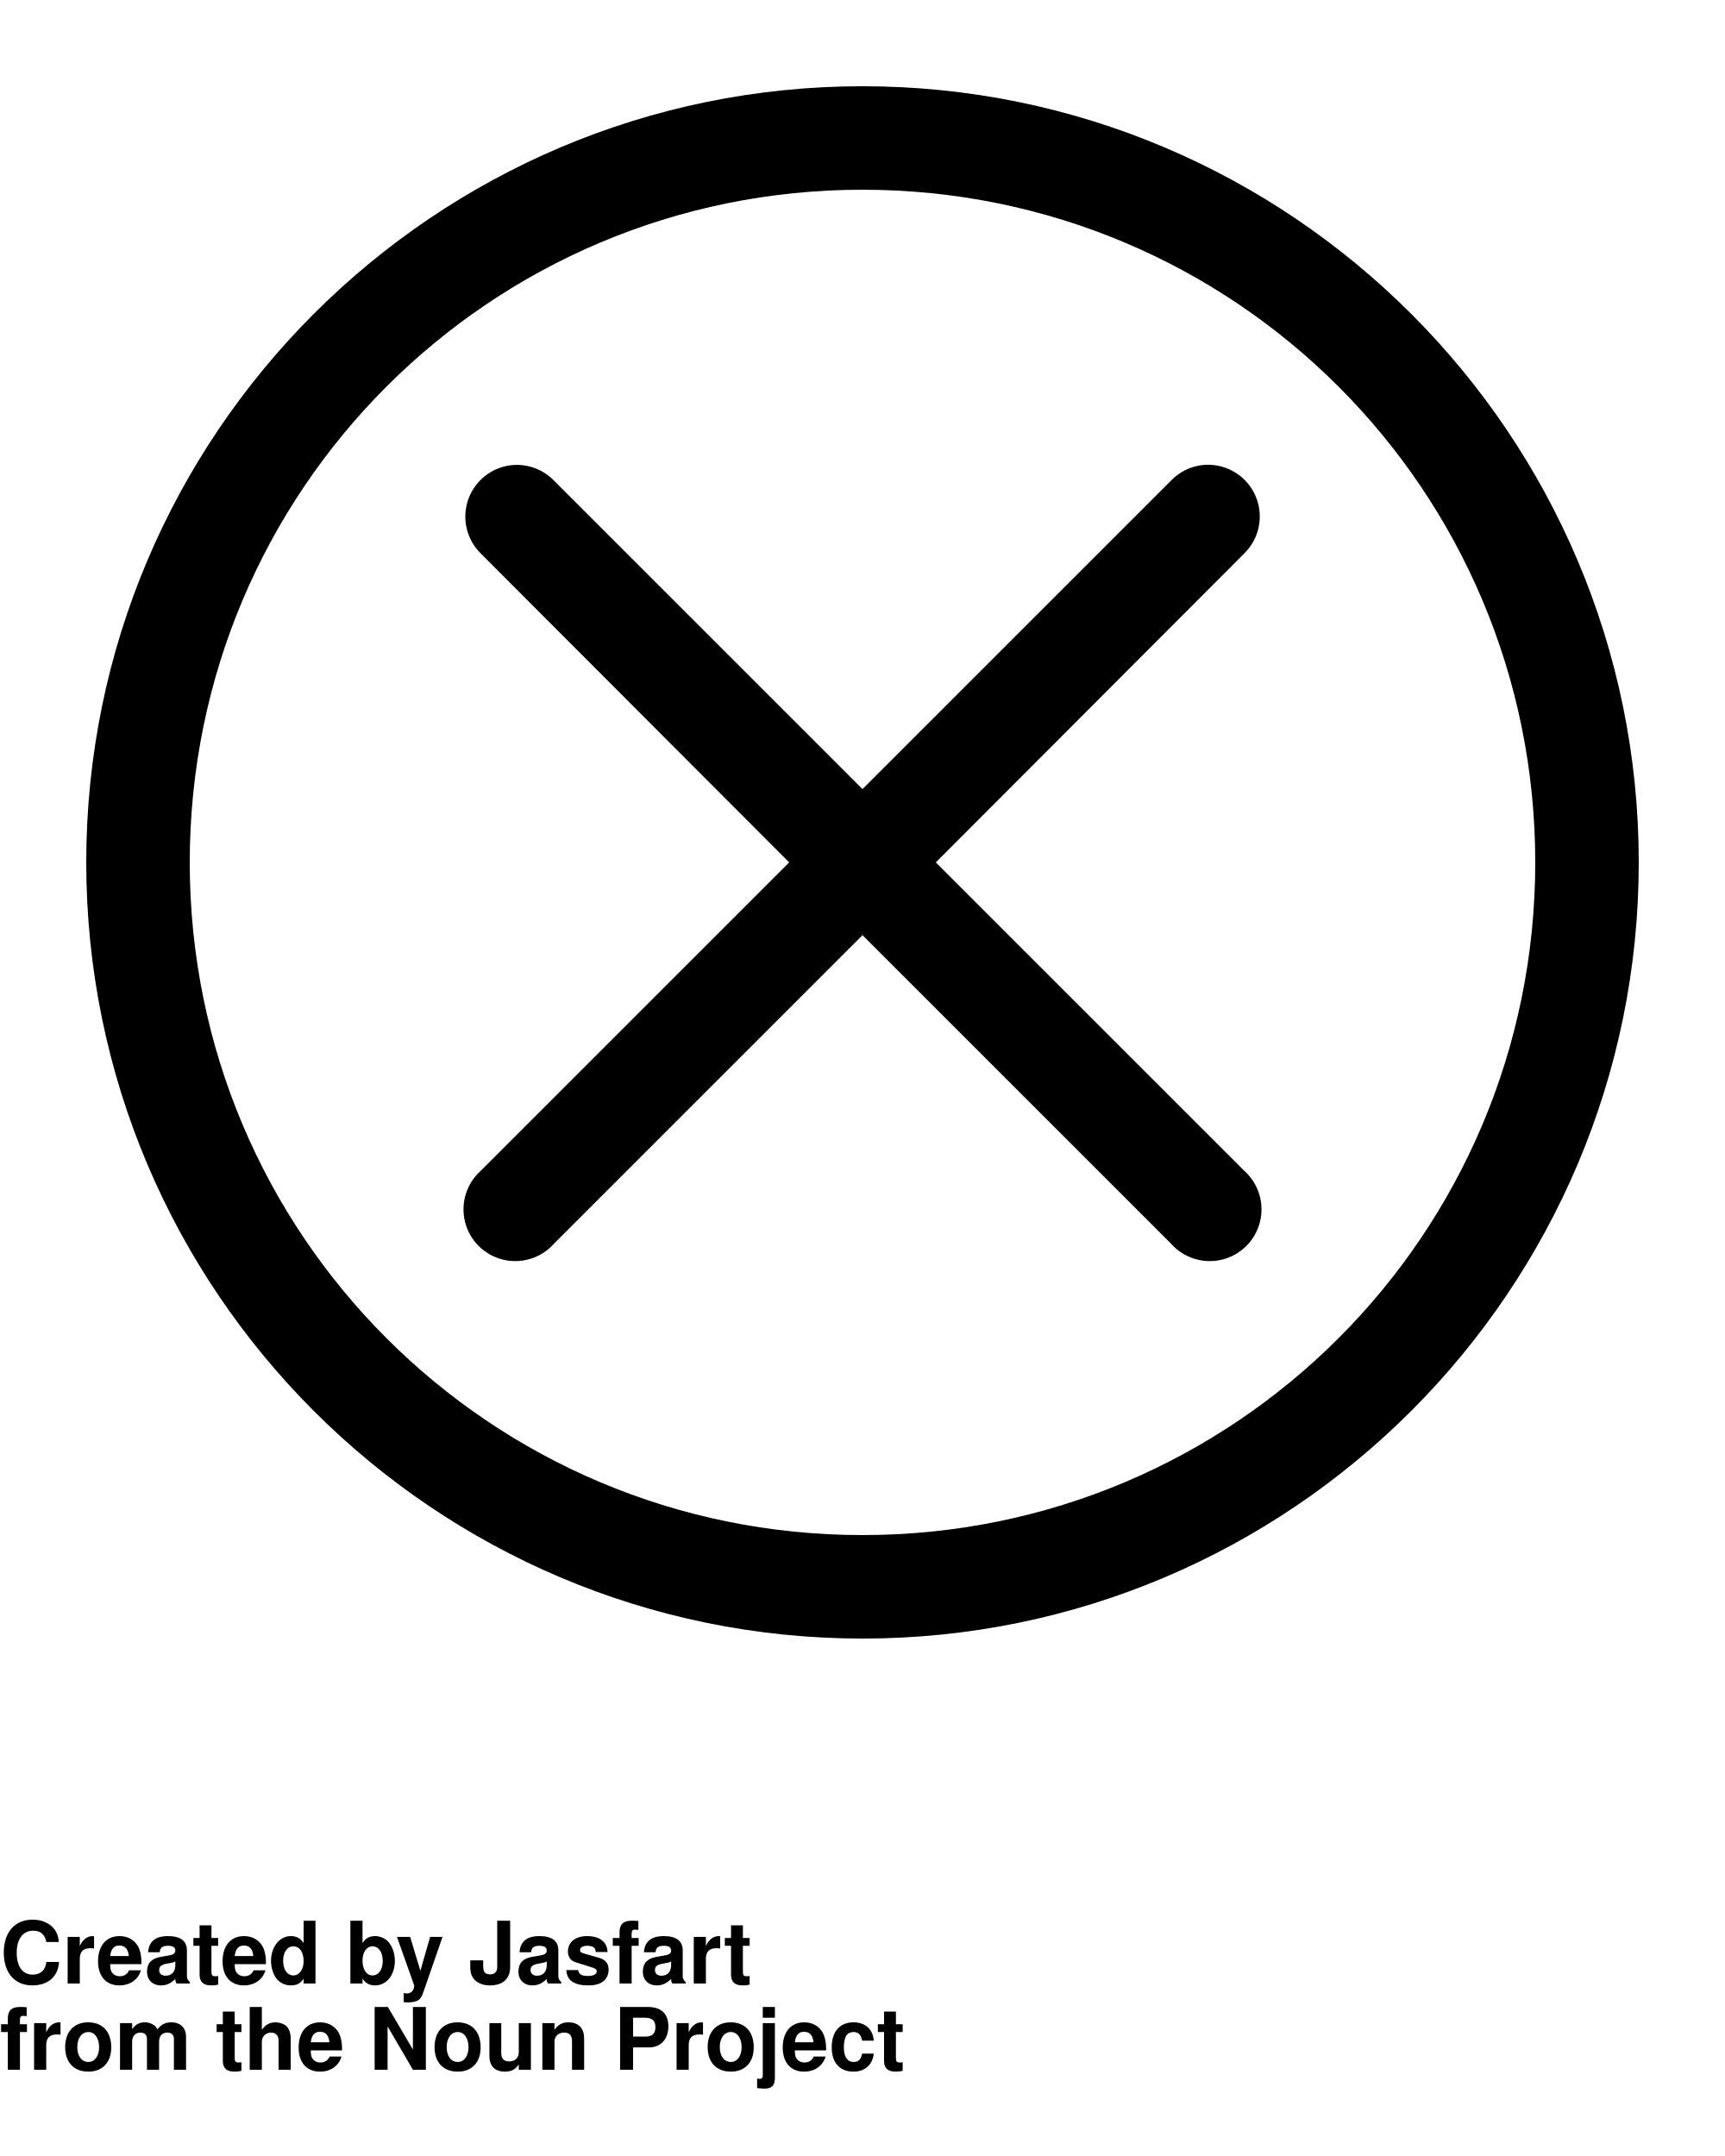
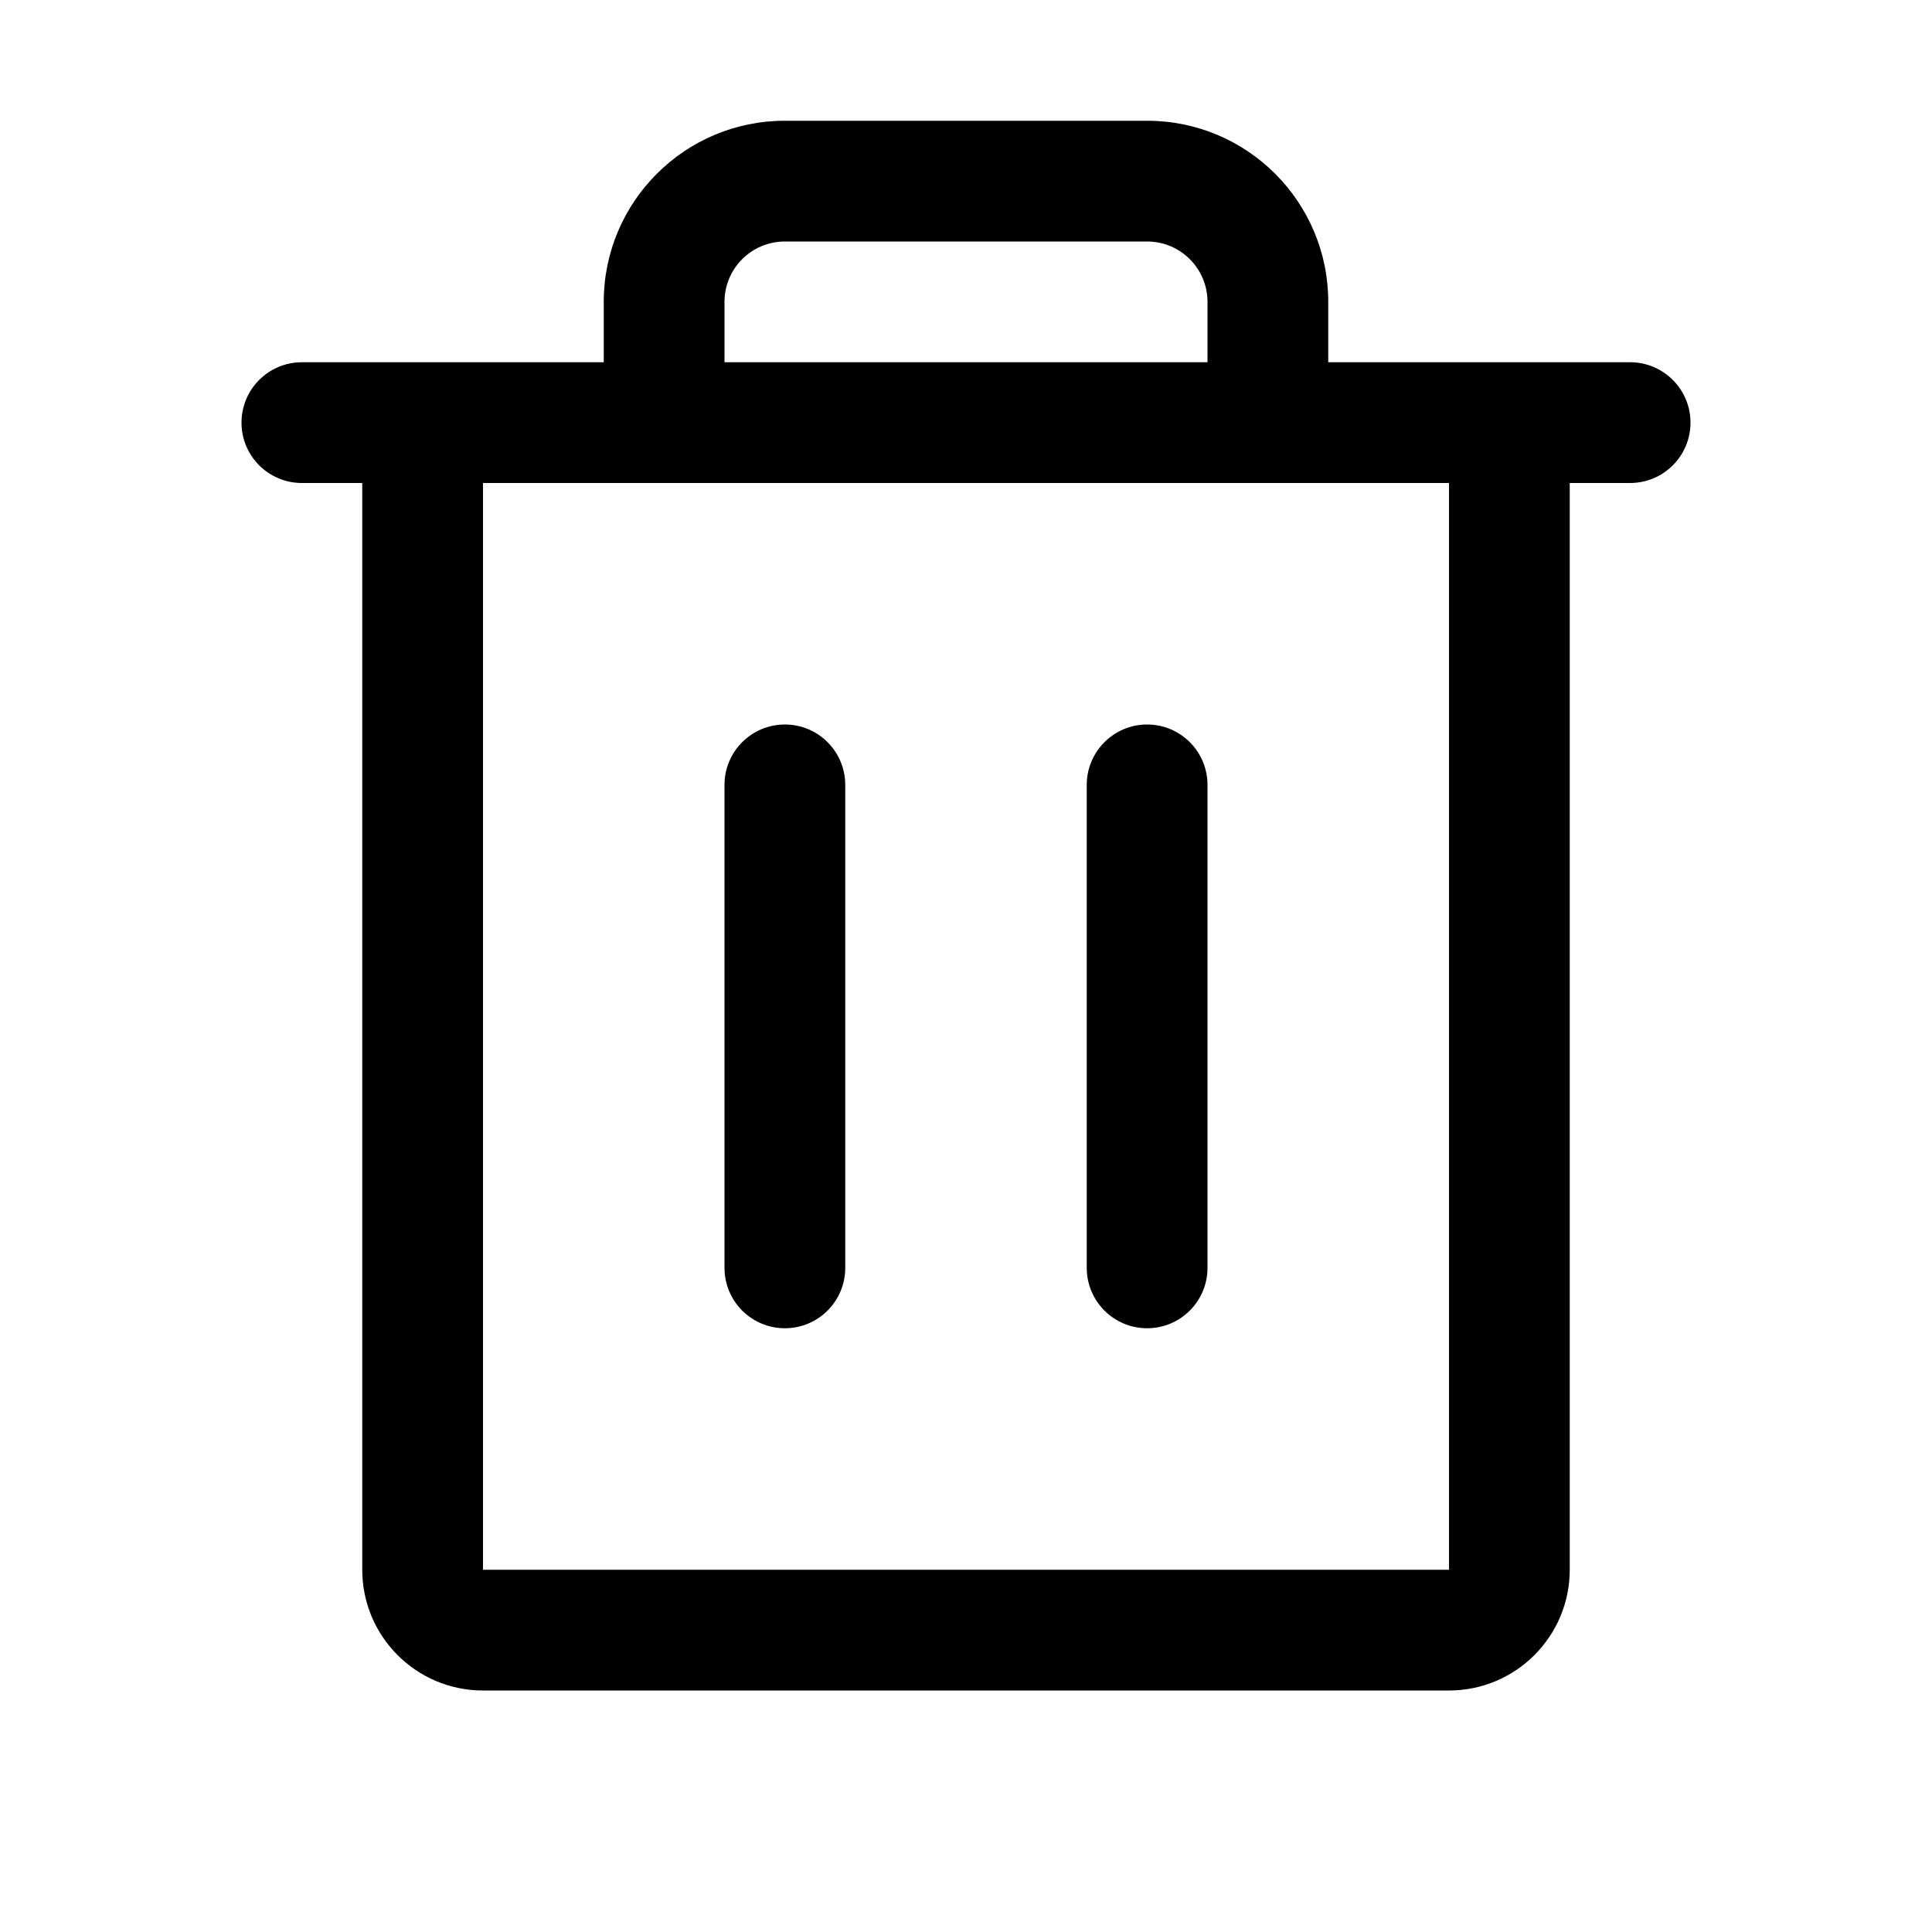
- <svg xmlns="http://www.w3.org/2000/svg" version="1.1" x="0px" y="0px" viewBox="0 0 100 125">
-   <g transform="translate(0,-952.3622)">
-     <path style="font-size:medium;font-style:normal;font-variant:normal;font-weight:normal;font-stretch:normal;text-indent:0;text-align:start;text-decoration:none;line-height:normal;letter-spacing:normal;word-spacing:normal;text-transform:none;direction:ltr;block-progression:tb;writing-mode:lr-tb;text-anchor:start;baseline-shift:baseline;opacity:1;color:#000000;fill:#000000;fill-opacity:1;stroke:none;stroke-width:4.643;marker:none;visibility:visible;display:inline;overflow:visible;enable-background:accumulate;font-family:Sans;-inkscape-font-specification:Sans" d="M 50 5 C 25.183 5 5 25.183 5 50 C 5 74.817 25.183 95 50 95 C 74.817 95 95 74.817 95 50 C 95 25.183 74.817 5 50 5 z M 50 11 C 71.575 11 89 28.425 89 50 C 89 71.575 71.575 89 50 89 C 28.425 89 11 71.575 11 50 C 11 28.425 28.425 11 50 11 z M 29.656 26.969 A 3 3 0 0 0 27.875 32.094 L 45.75 50 L 27.875 67.875 A 3 3 0 1 0 32.125 72.094 L 50 54.219 L 67.875 72.094 A 3 3 0 1 0 72.125 67.875 L 54.25 50 L 72.125 32.094 A 3 3 0 0 0 69.656 26.969 A 3 3 0 0 0 67.875 27.875 L 50 45.75 L 32.125 27.875 A 3 3 0 0 0 29.656 26.969 z " transform="translate(0,952.3622)" />
-   </g>
-   <text x="0" y="115" fill="#000000" font-size="5px" font-weight="bold" font-family="'Helvetica Neue', Helvetica, Arial-Unicode, Arial, Sans-serif">Created by Jasfart</text>
-   <text x="0" y="120" fill="#000000" font-size="5px" font-weight="bold" font-family="'Helvetica Neue', Helvetica, Arial-Unicode, Arial, Sans-serif">from the Noun Project</text>
+ <svg xmlns="http://www.w3.org/2000/svg" width="32" height="32" fill="#000000" viewBox="0 0 256 256">
+   <path d="M216,48H176V40a24,24,0,0,0-24-24H104A24,24,0,0,0,80,40v8H40a8,8,0,0,0,0,16h8V208a16,16,0,0,0,16,16H192a16,16,0,0,0,16-16V64h8a8,8,0,0,0,0-16ZM96,40a8,8,0,0,1,8-8h48a8,8,0,0,1,8,8v8H96Zm96,168H64V64H192ZM112,104v64a8,8,0,0,1-16,0V104a8,8,0,0,1,16,0Zm48,0v64a8,8,0,0,1-16,0V104a8,8,0,0,1,16,0Z" />
</svg>
